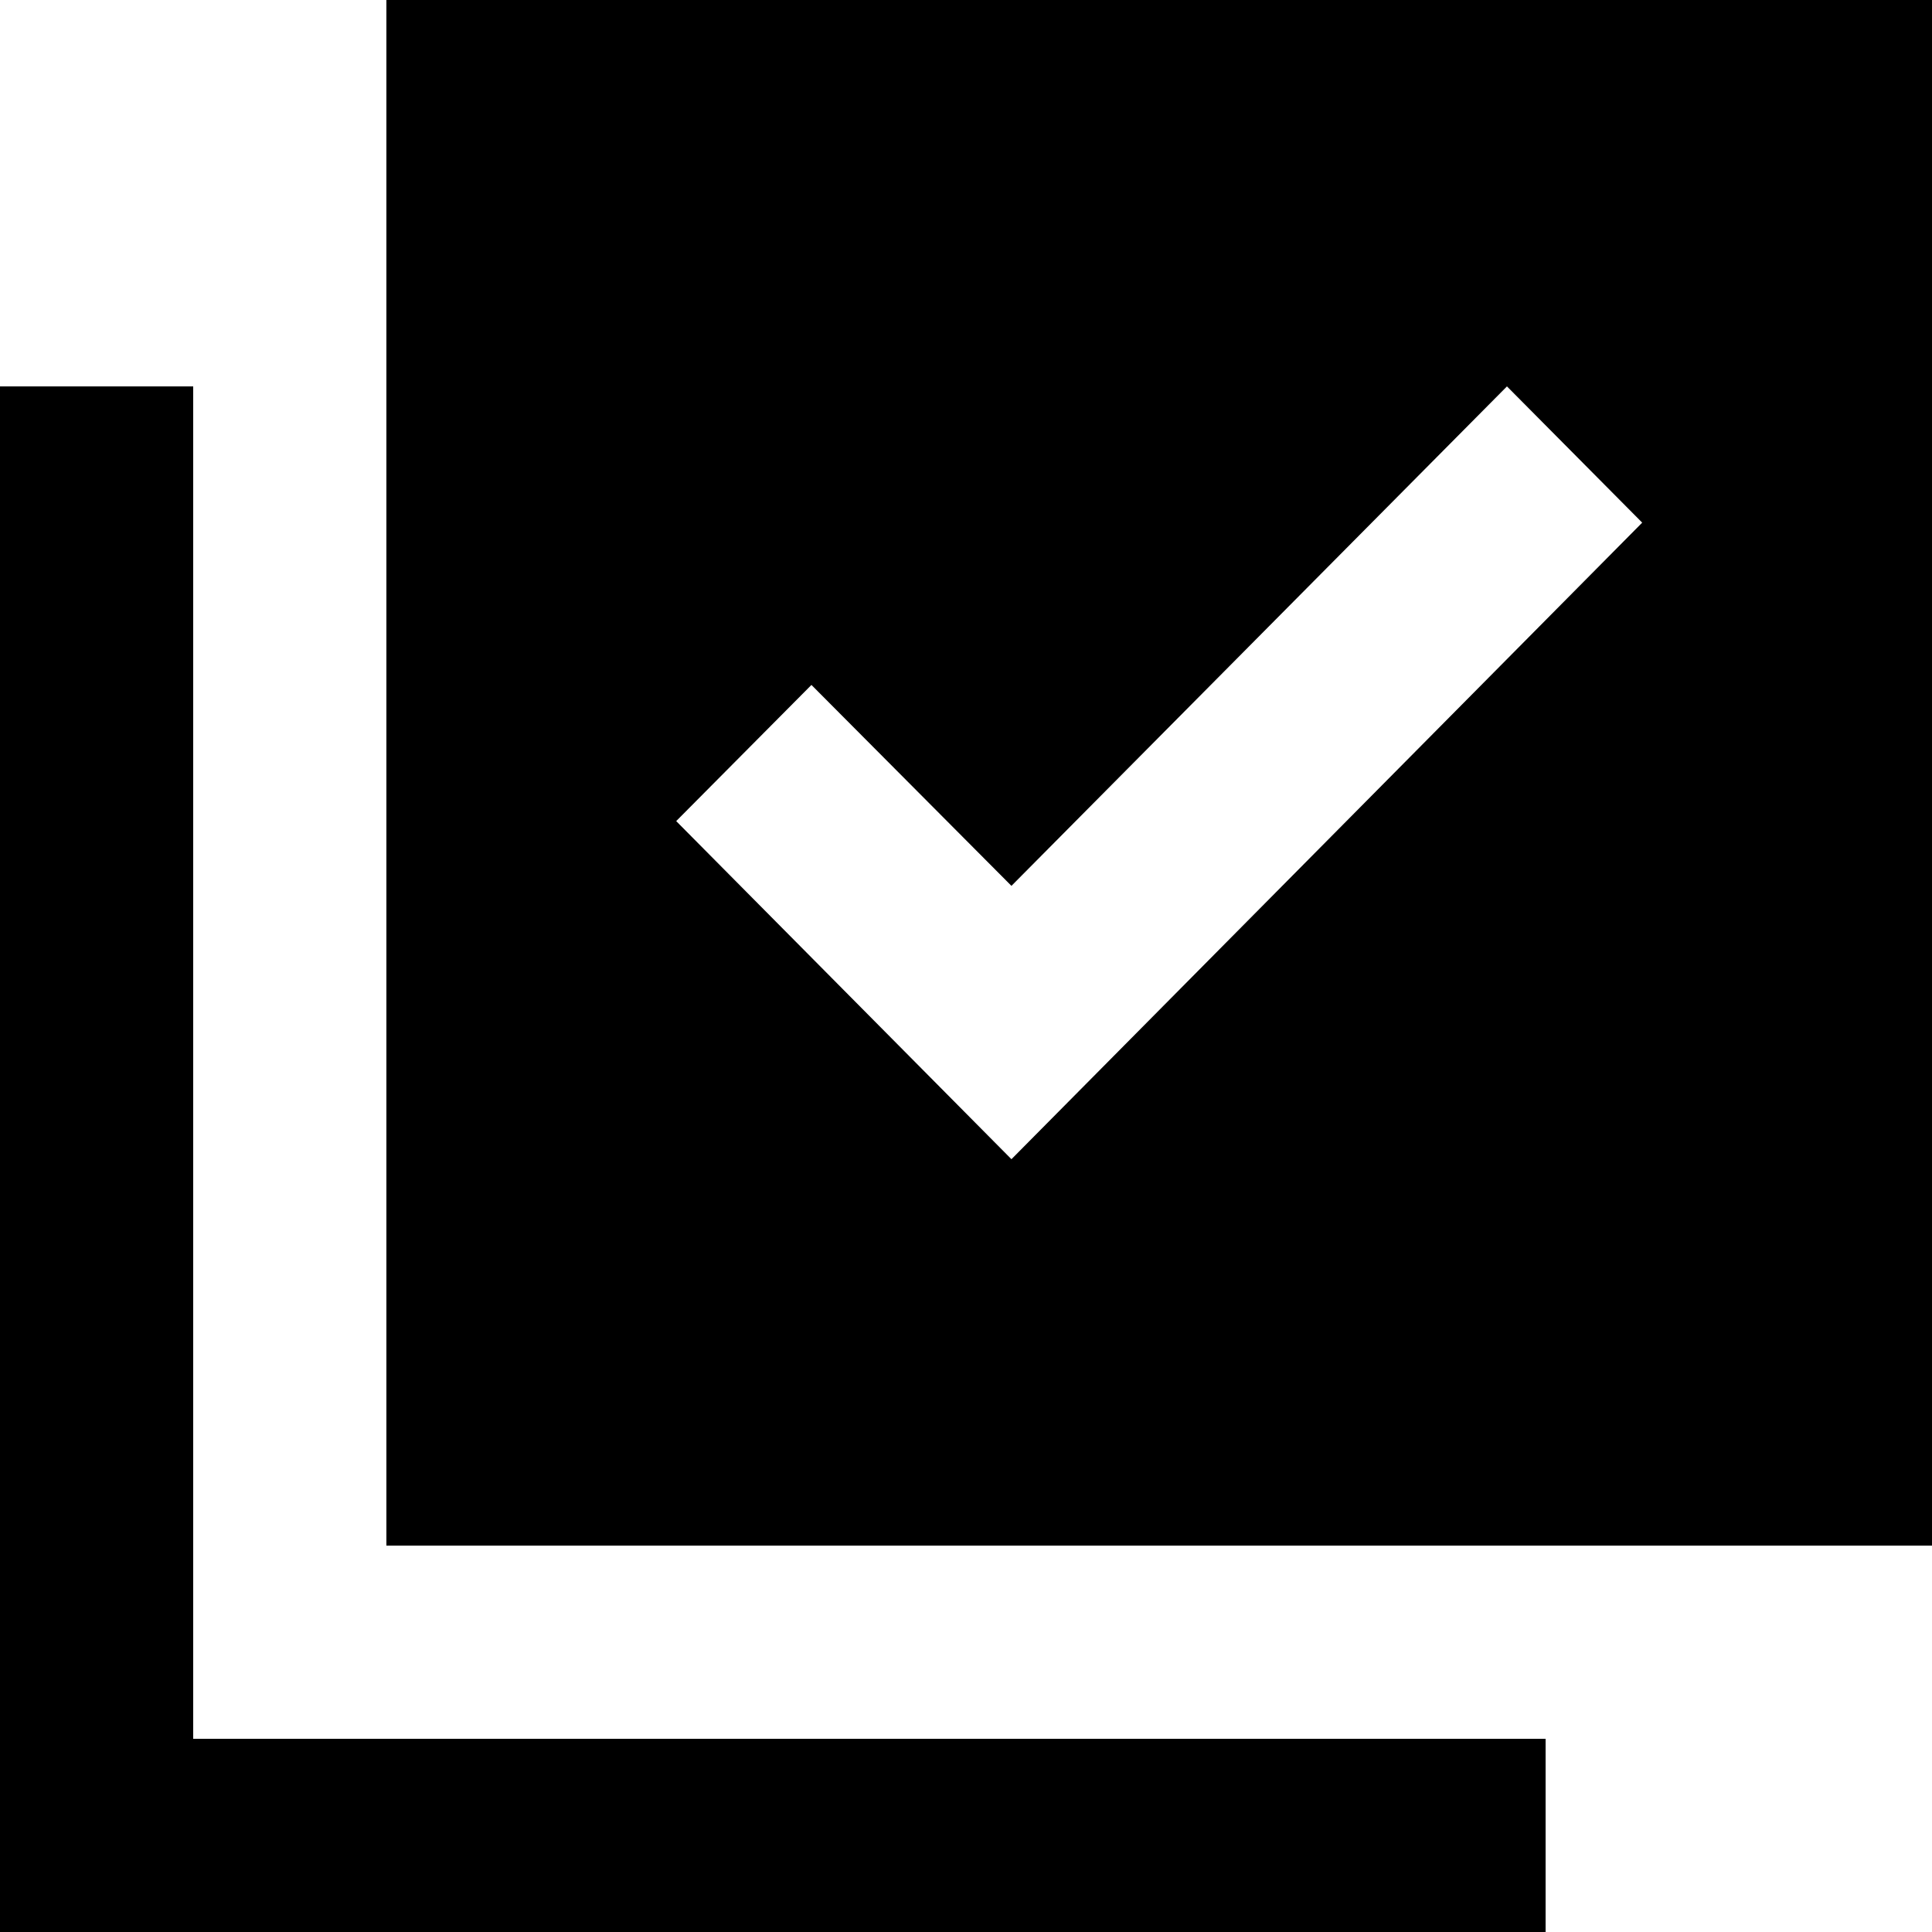
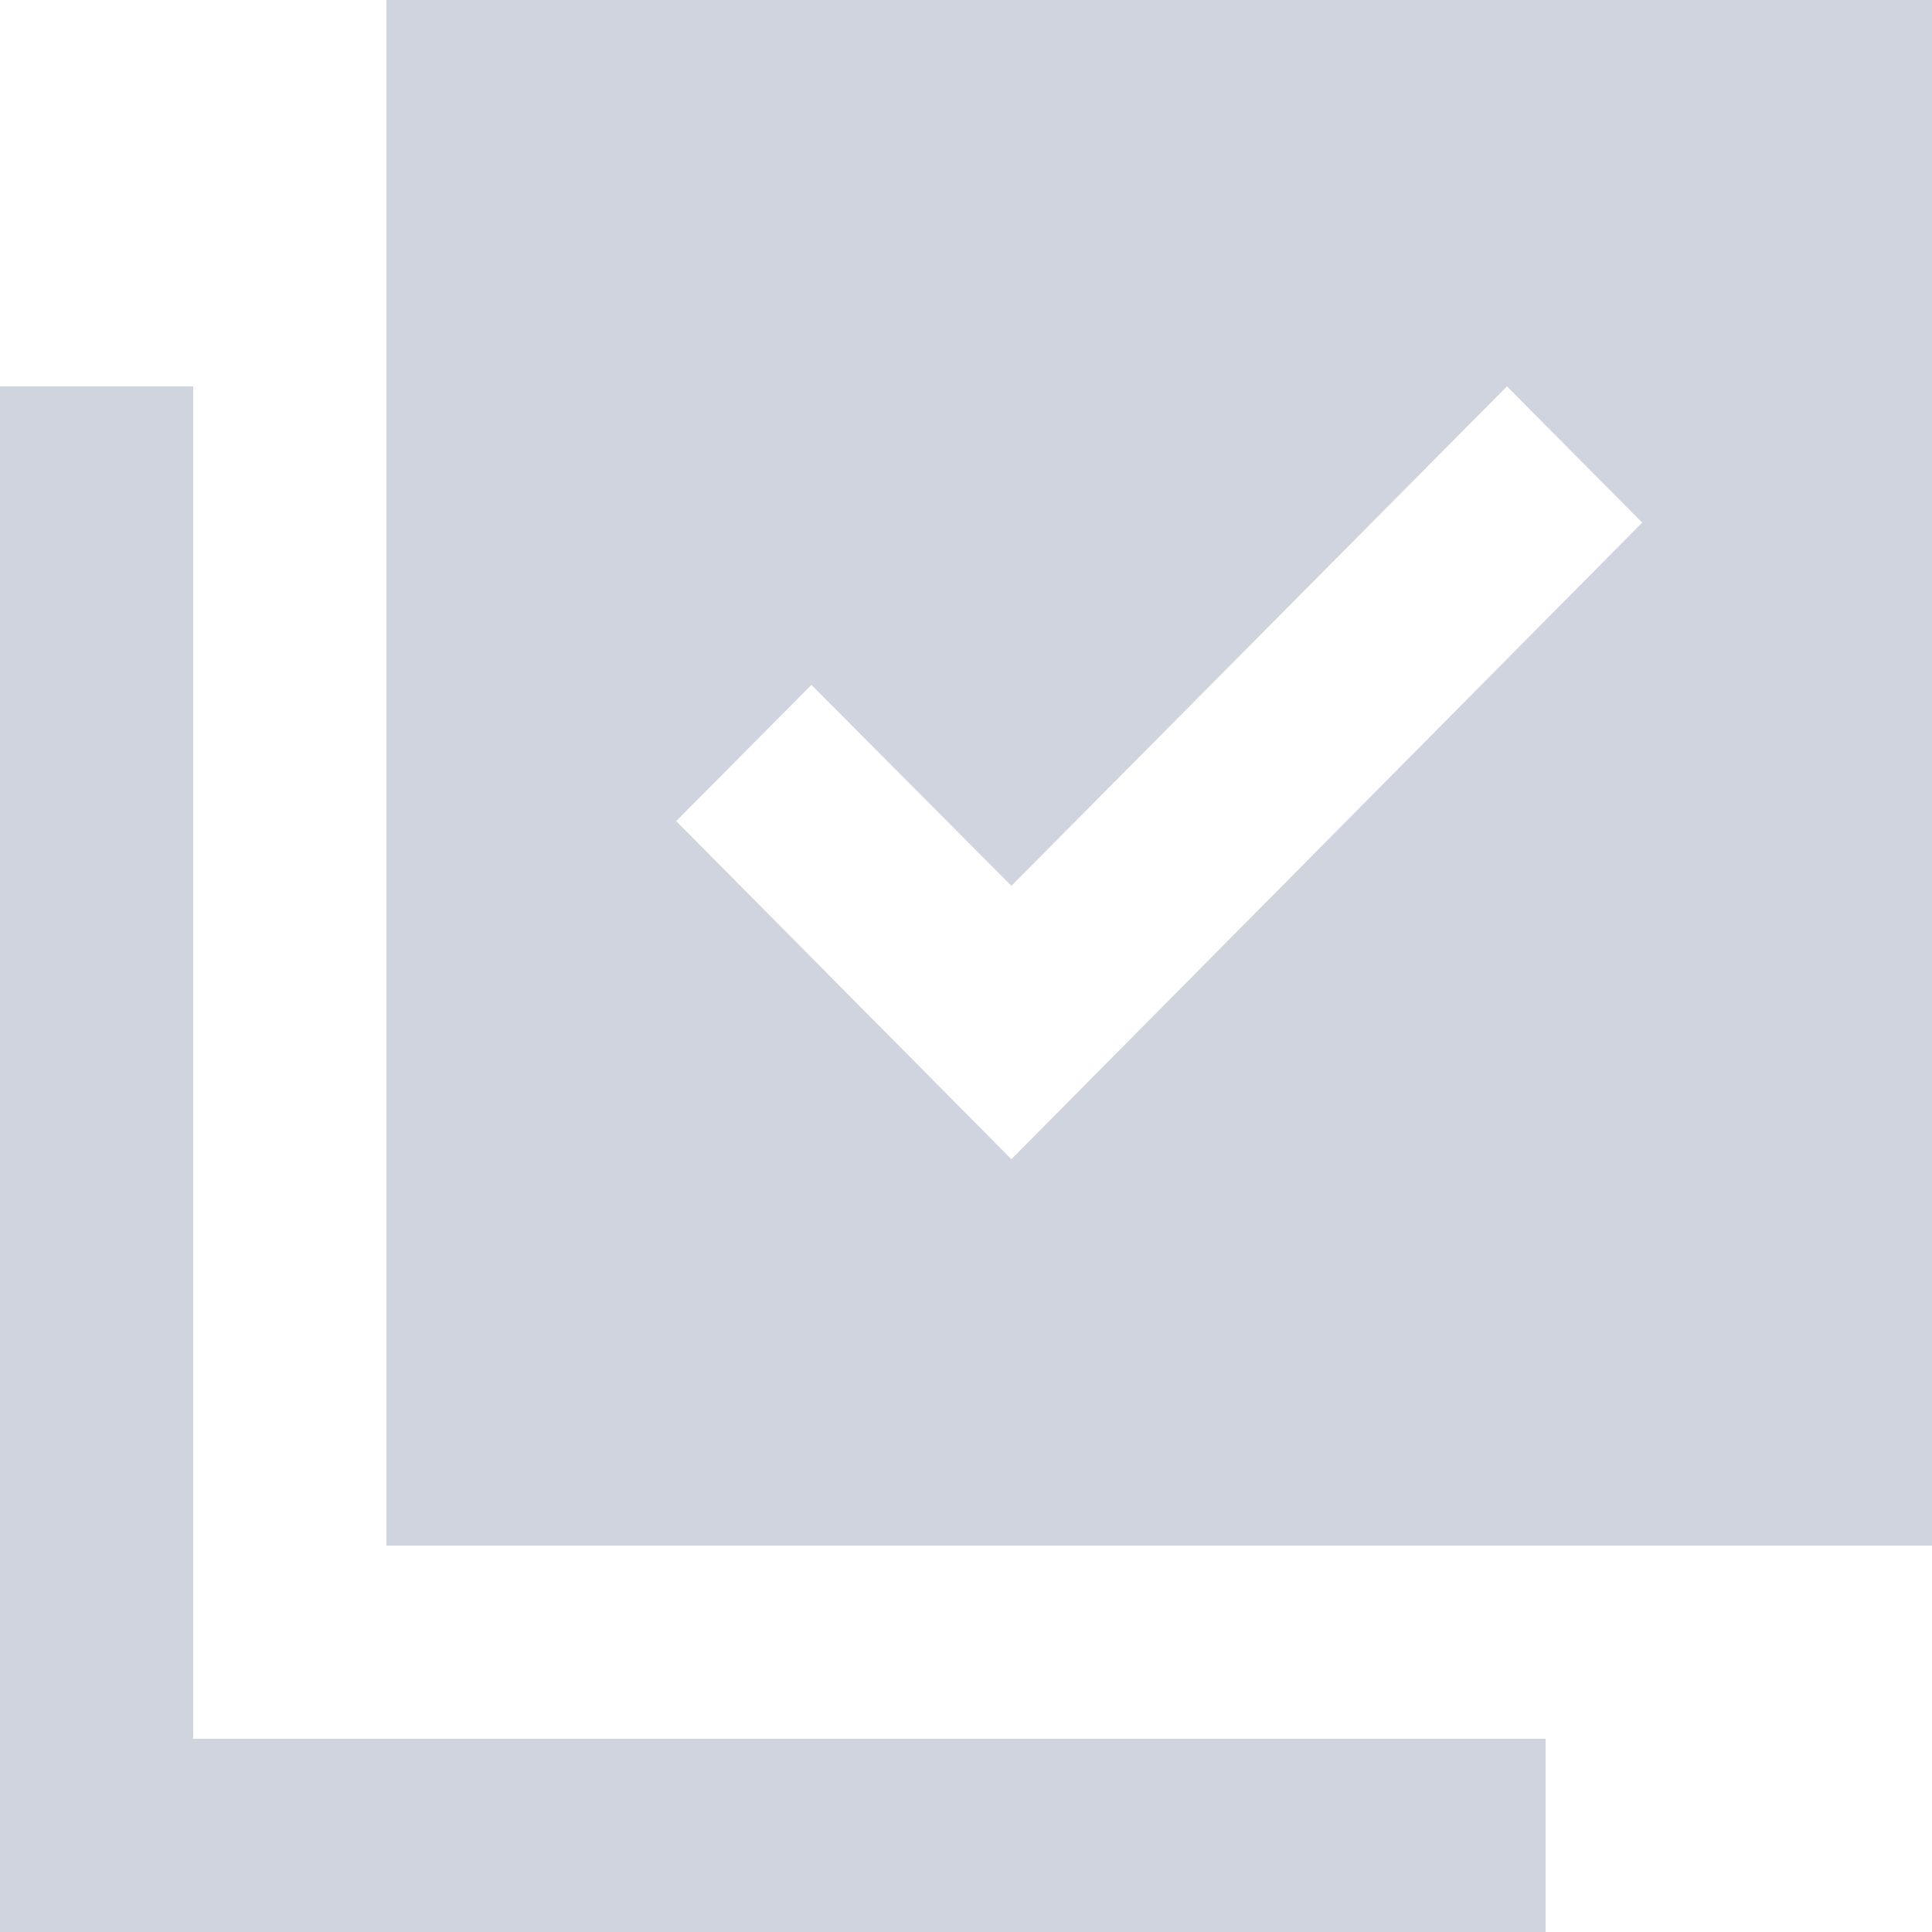
- <svg xmlns="http://www.w3.org/2000/svg" width="25" height="25" viewBox="0 0 25 25" fill="none">
-   <path d="M25 0H5V20H25V0ZM13.088 15L8.75 10.625L10.5 8.863L13.088 11.463L19.5 5L21.25 6.763L13.088 15ZM2.5 5H0V25H20V22.5H2.5V5Z" fill="black" />
+ <svg xmlns="http://www.w3.org/2000/svg" width="20" height="20" viewBox="0 0 20 20" fill="none">
+   <path d="M20 0H4V16H20V0ZM10.47 12L7 8.5L8.4 7.09L10.47 9.17L15.6 4L17 5.41L10.47 12ZM2 4H0V20H16V18H2V4Z" fill="#D0D4DE" />
</svg>
